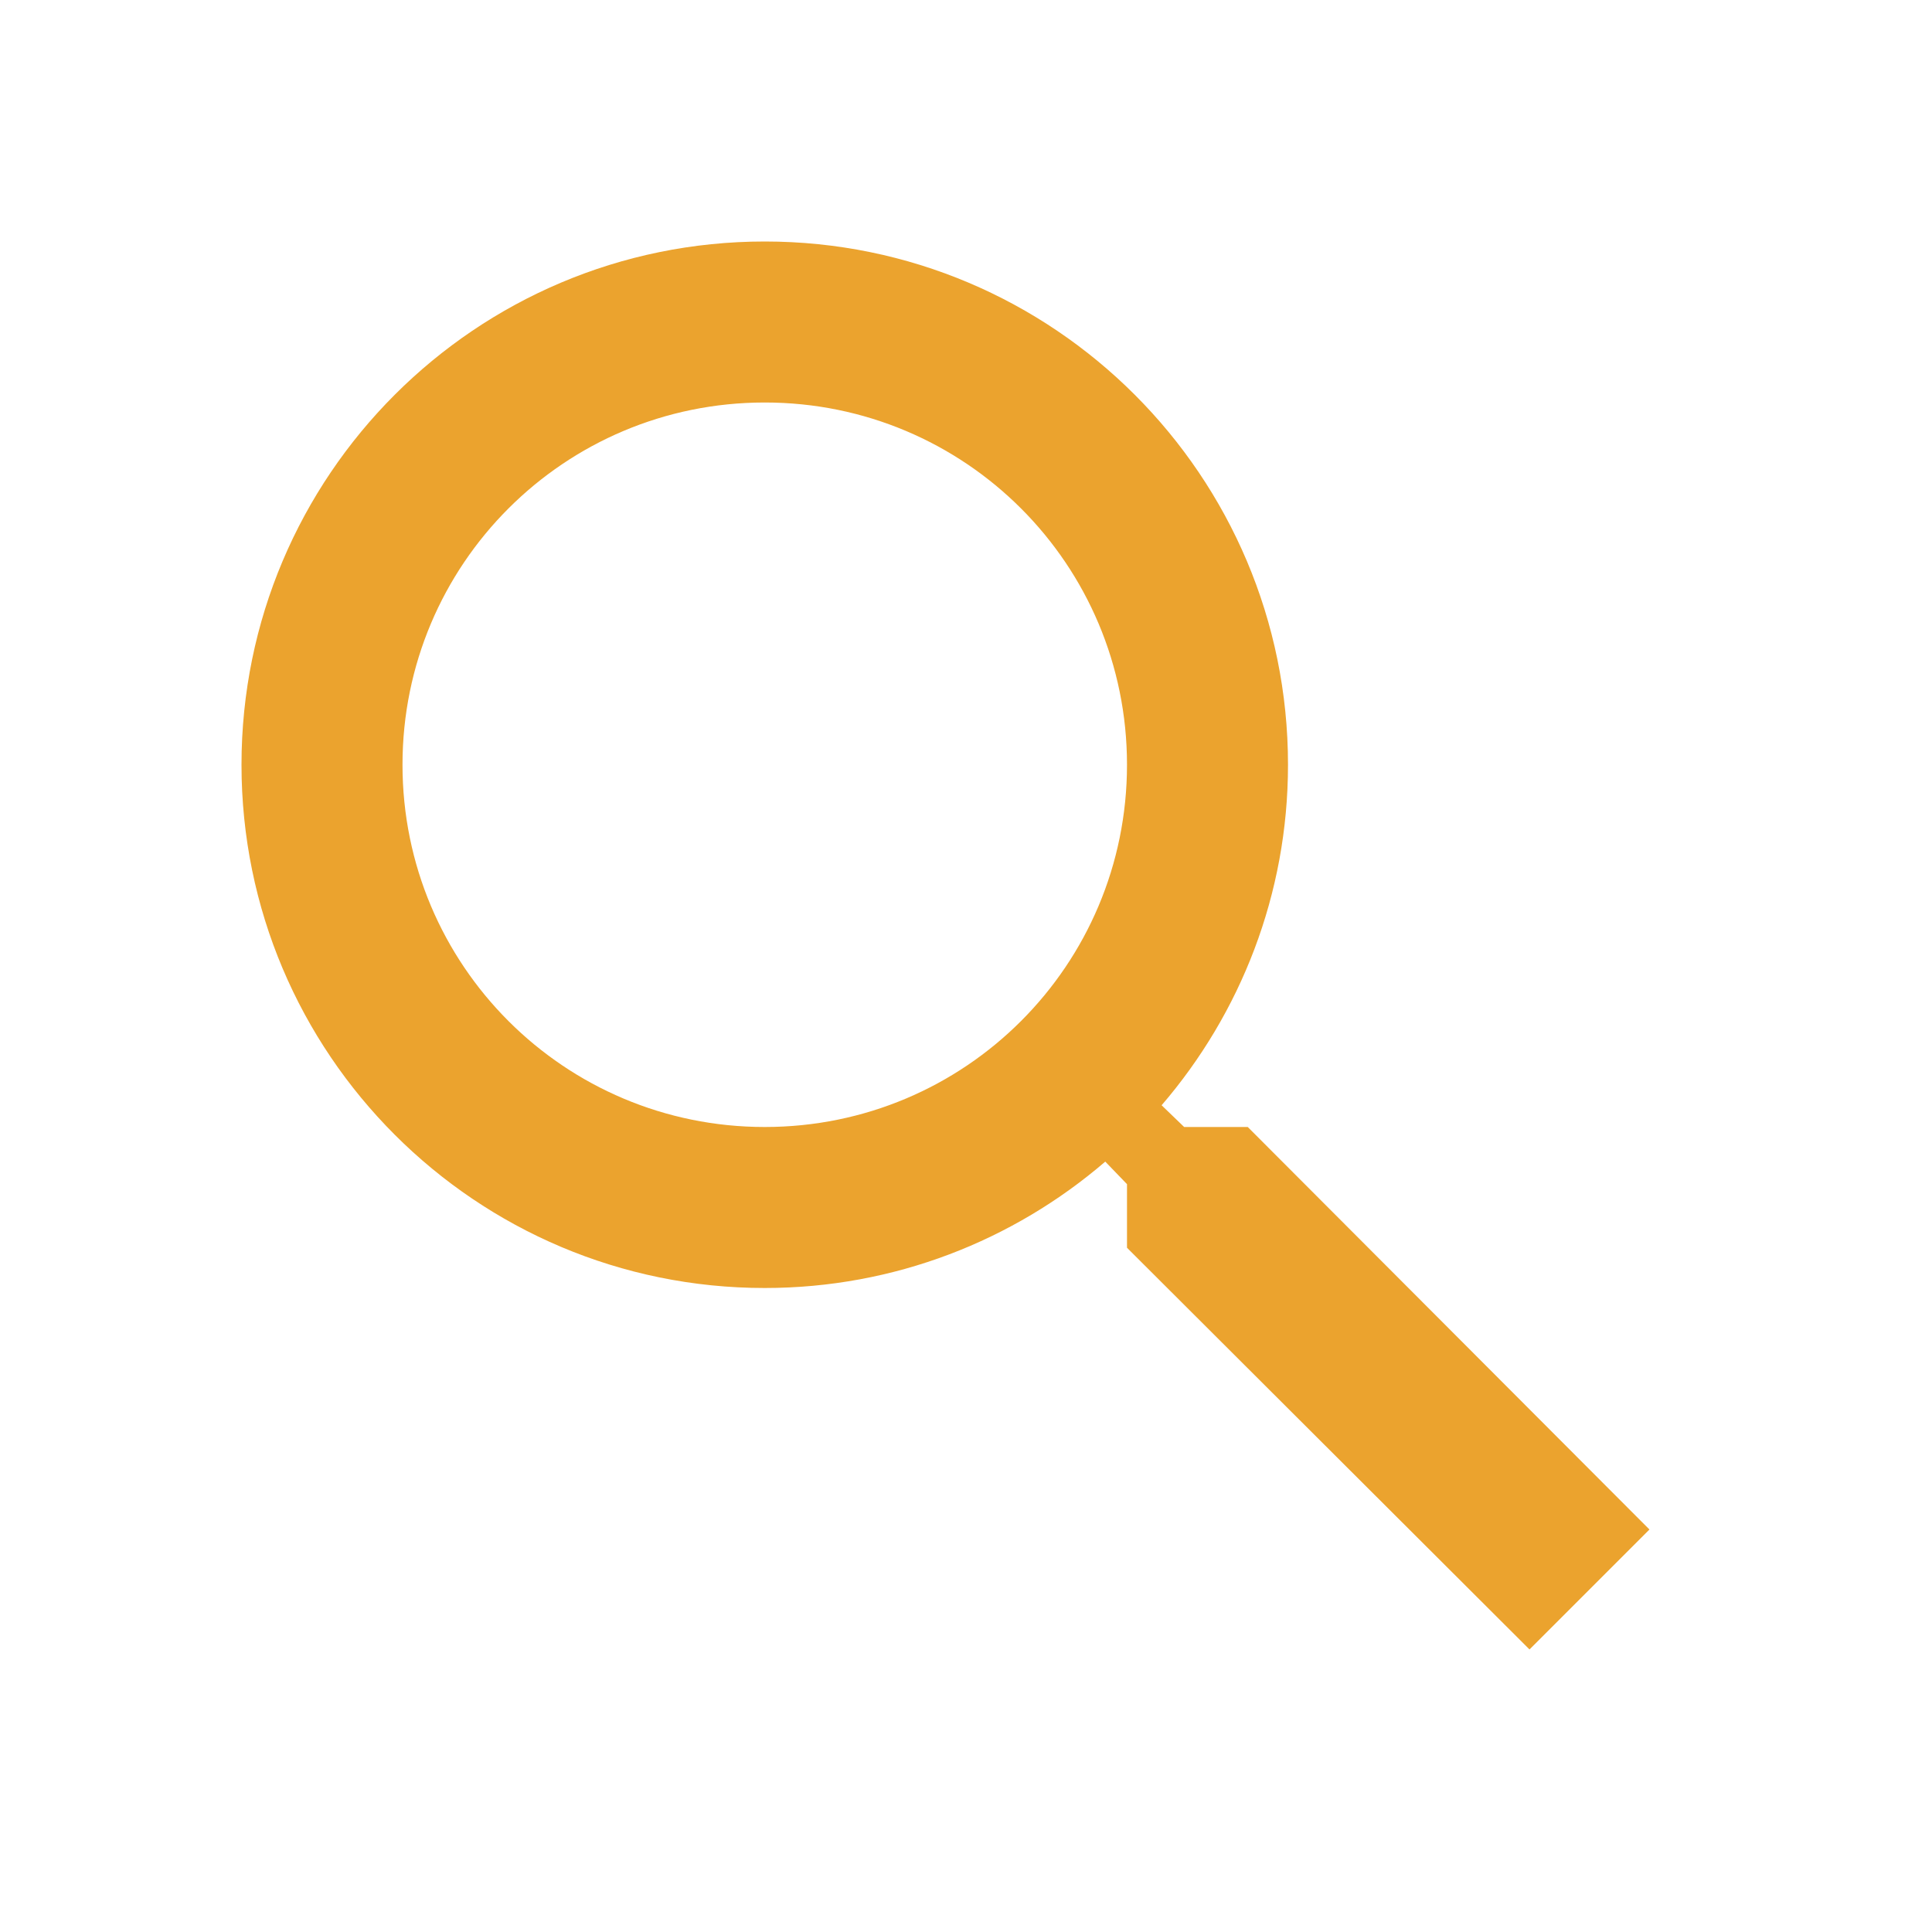
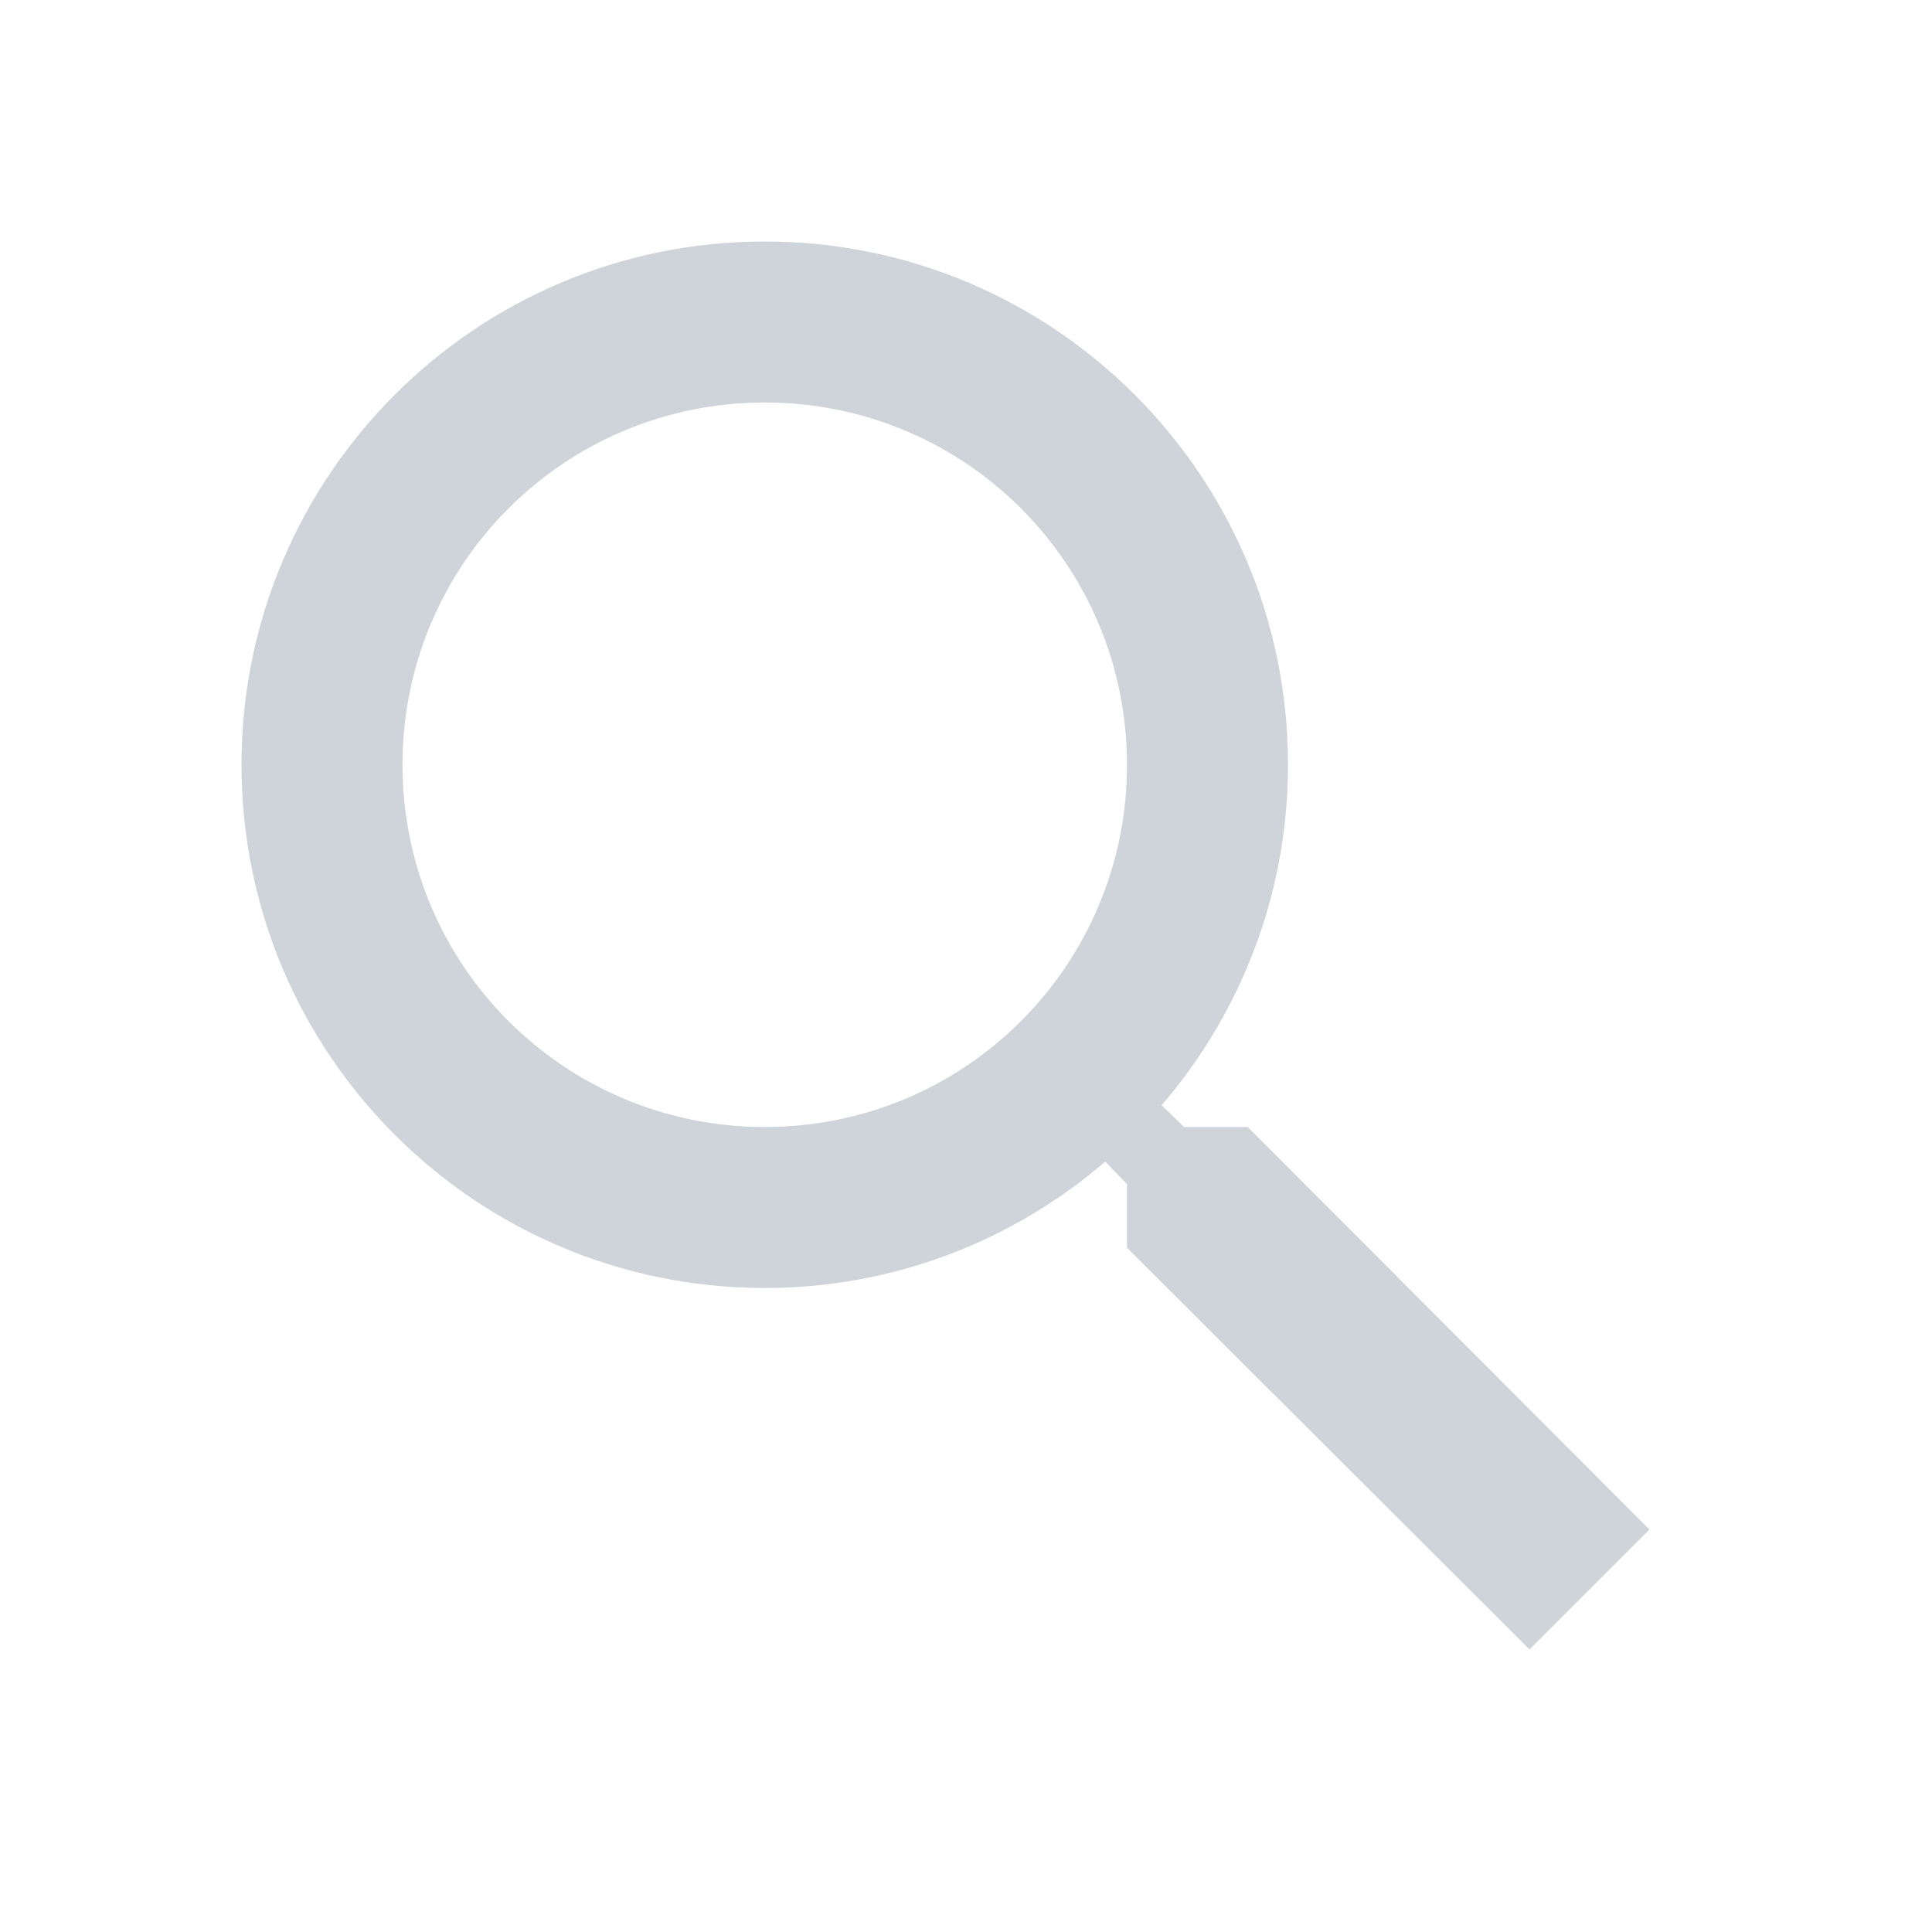
- <svg xmlns="http://www.w3.org/2000/svg" fill="#EBA32E" height="20" viewBox="0 0 24 24" width="20">
+ <svg xmlns="http://www.w3.org/2000/svg" fill="#ced4da" height="20" viewBox="0 0 24 24" width="20">
  <path d="M15.5 14h-.79l-.28-.27C15.41 12.59 16 11.11 16 9.5 16 5.91 13.09 3 9.5 3S3 5.91 3 9.5 5.91 16 9.5 16c1.61 0 3.09-.59 4.23-1.57l.27.28v.79l5 4.99L20.49 19l-4.99-5zm-6 0C7.01 14 5 11.99 5 9.5S7.01 5 9.5 5 14 7.01 14 9.5 11.99 14 9.5 14z" />
  <path d="M0 0h24v24H0z" fill="none" />
</svg>
